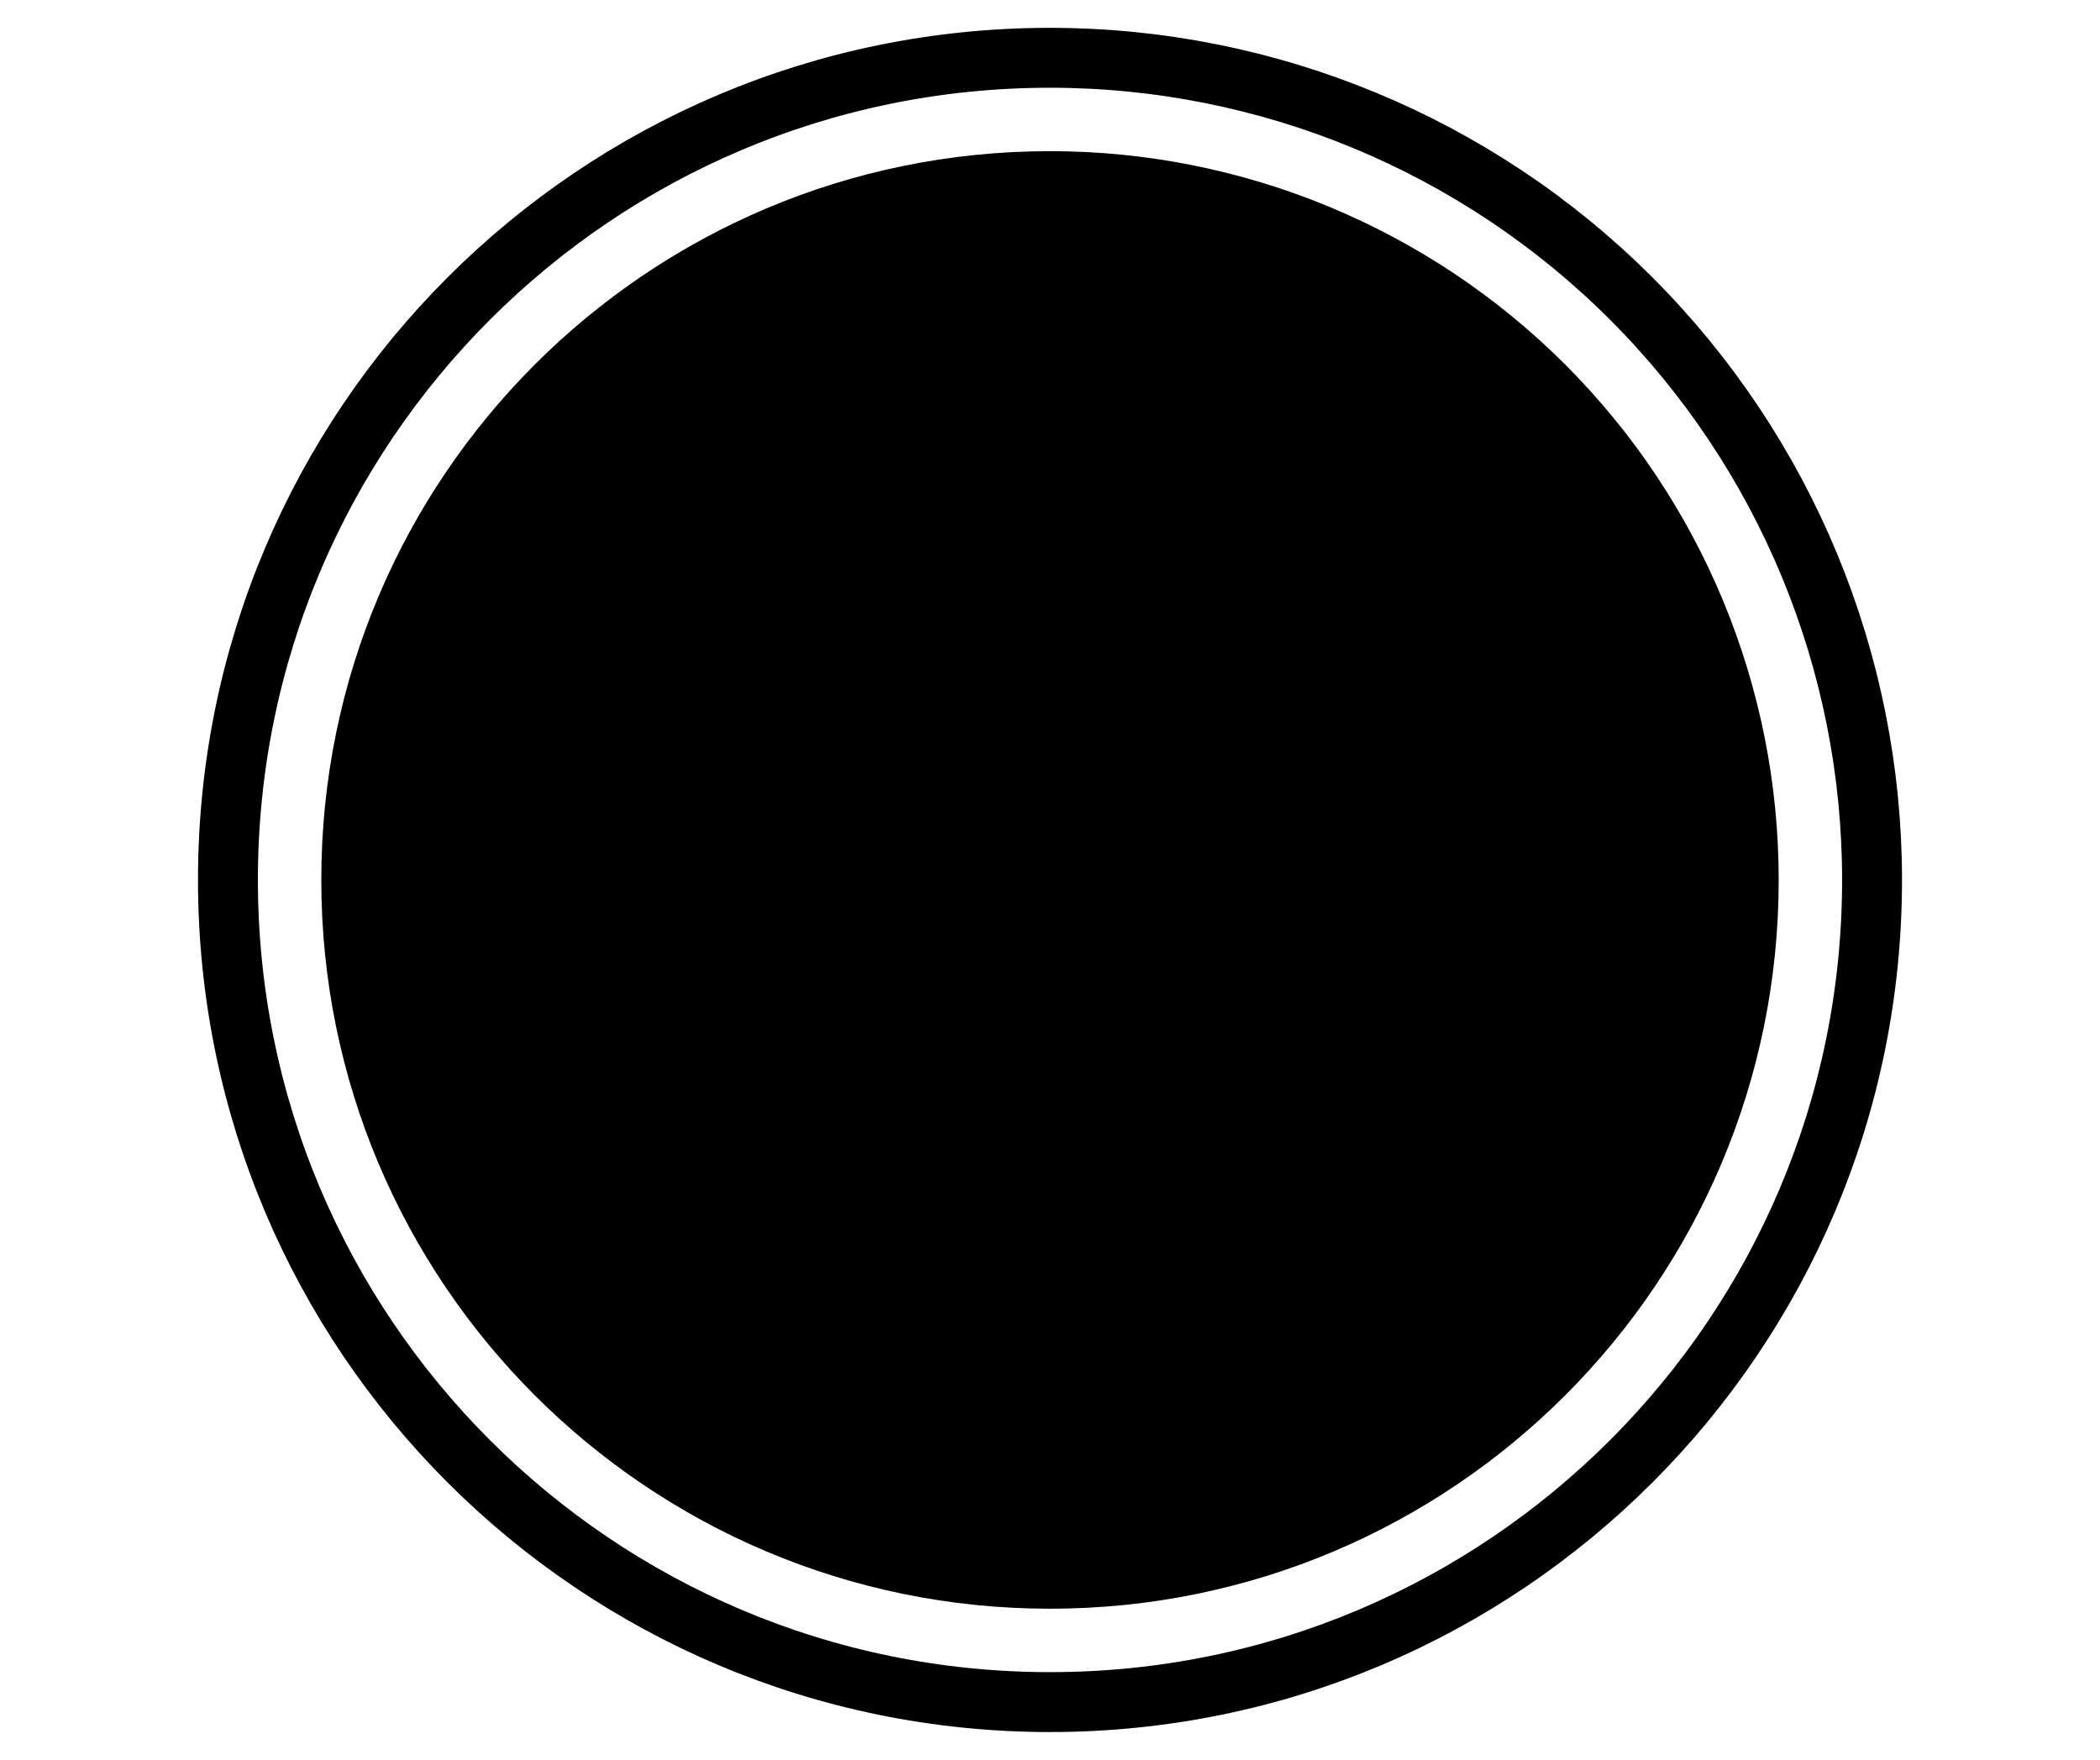
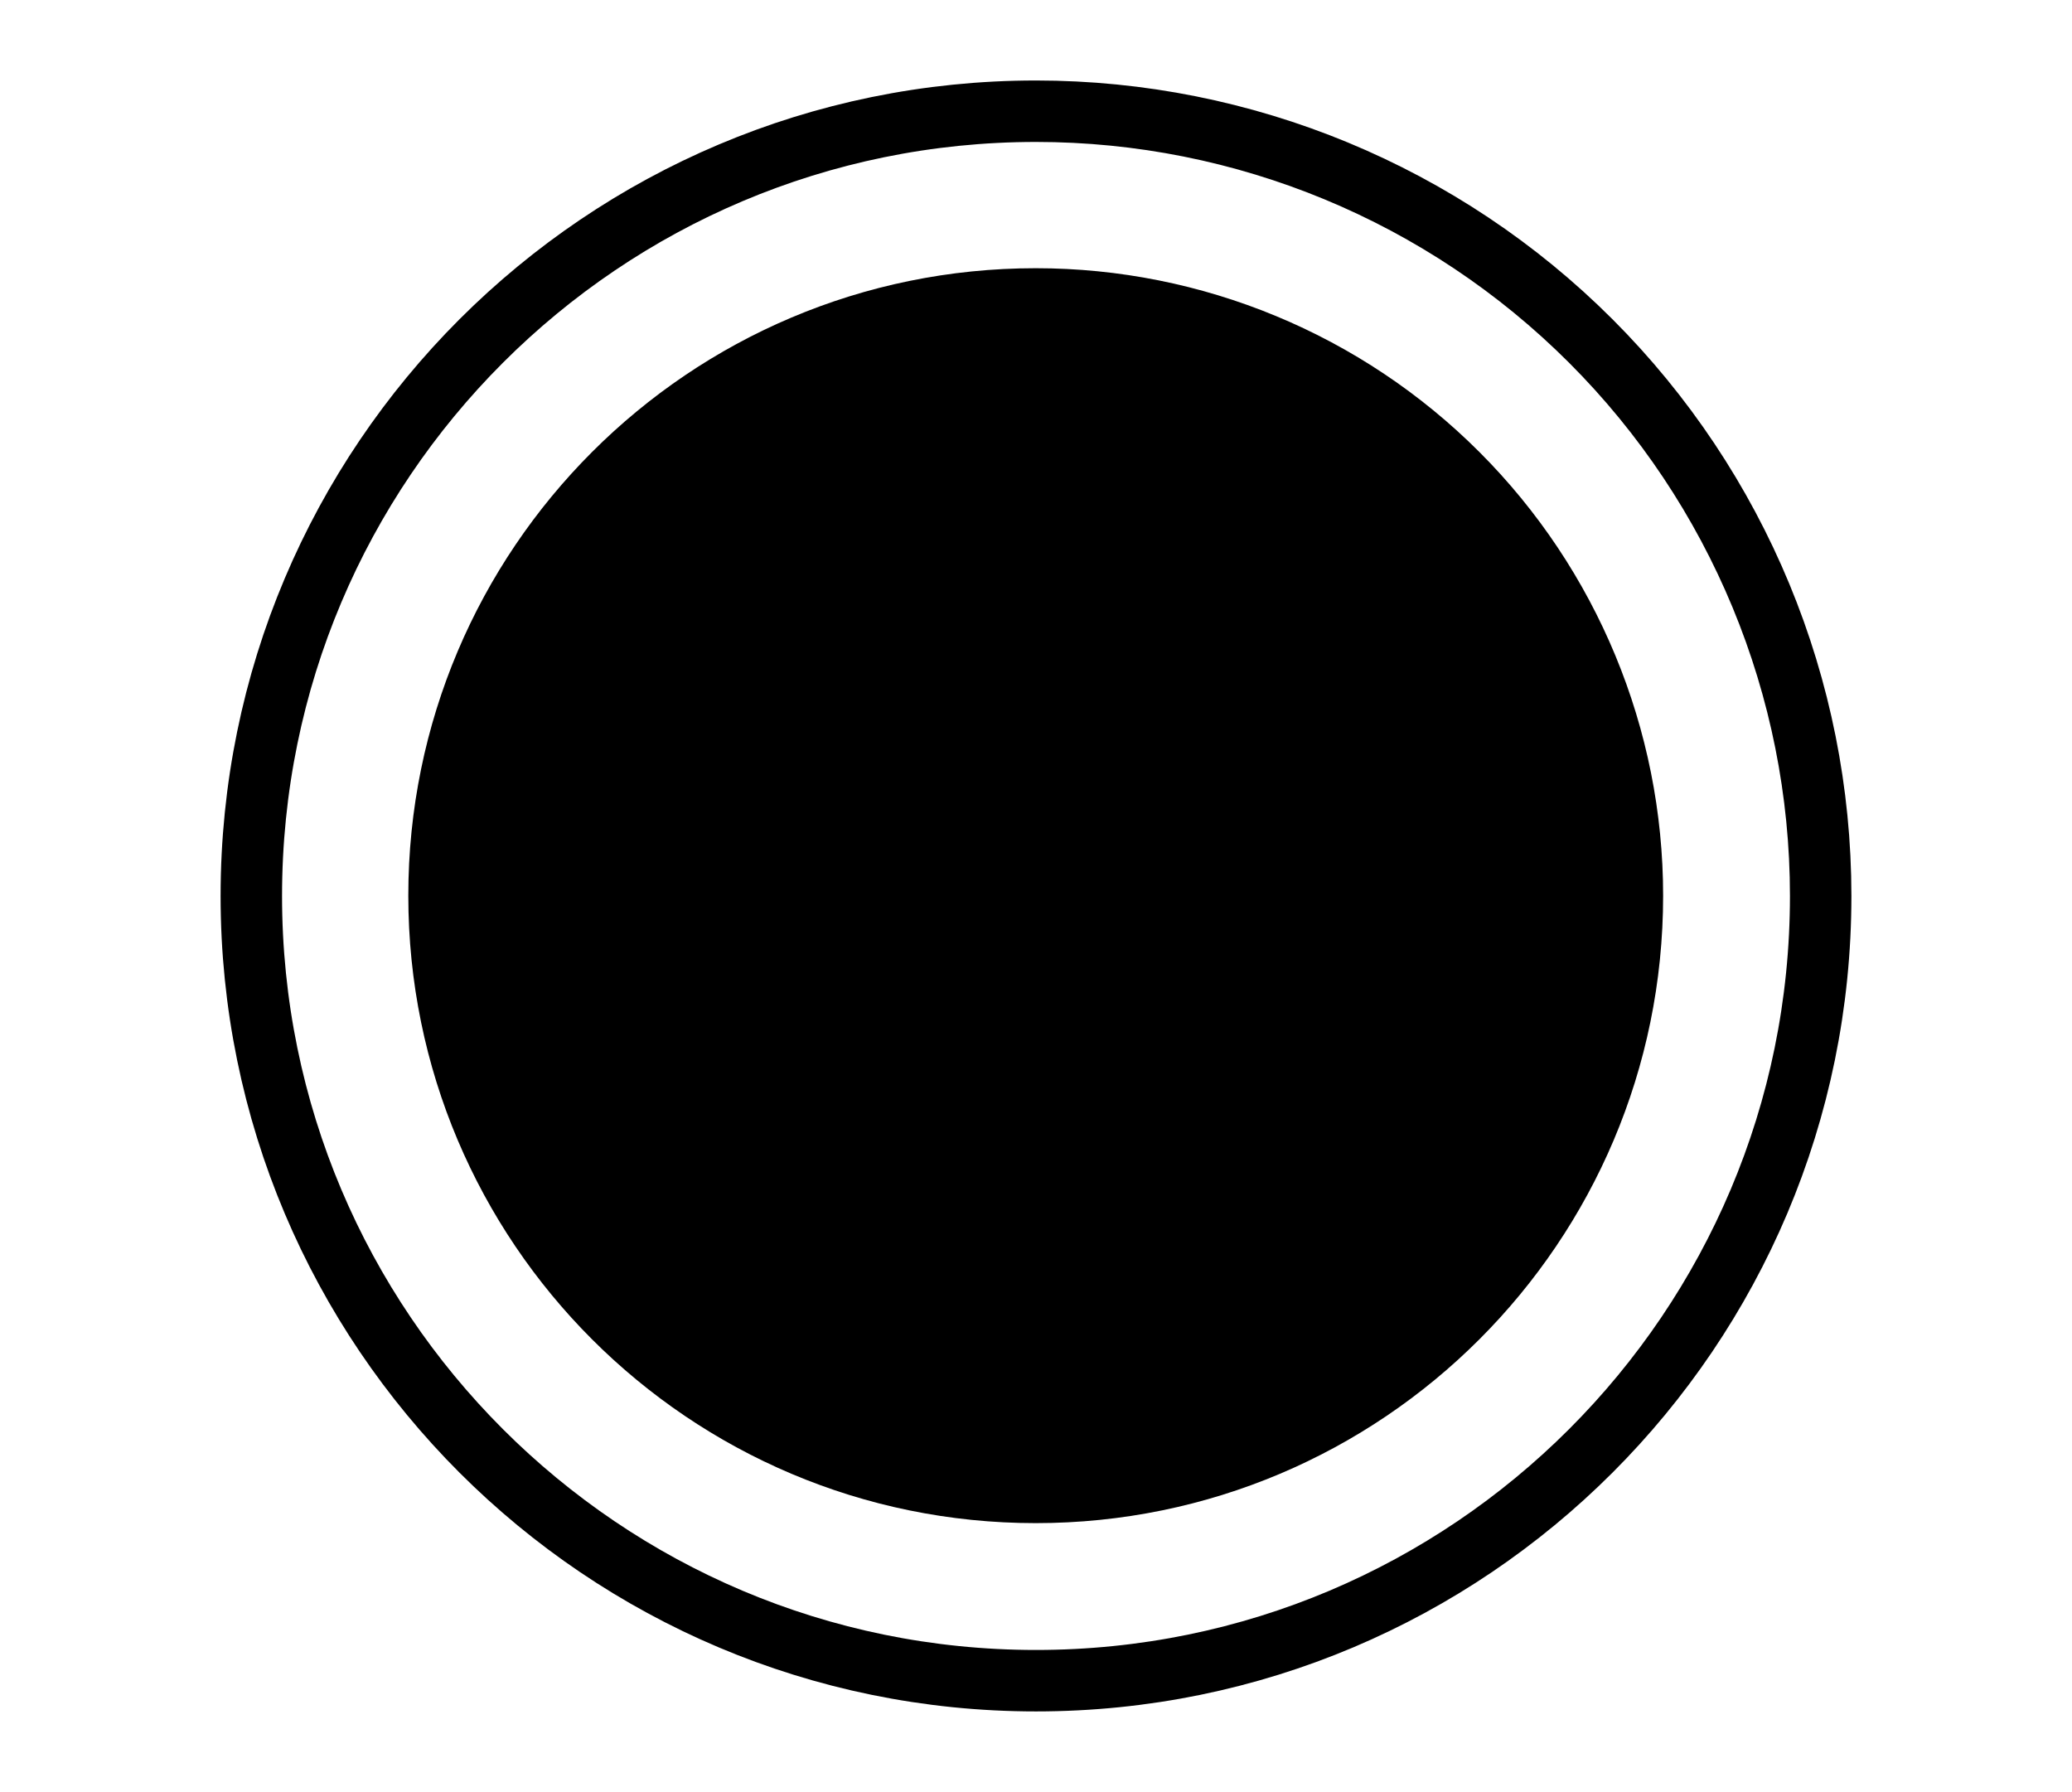
- <svg xmlns="http://www.w3.org/2000/svg" version="1.1" viewBox="0.0 0.0 841.36 705.008" fill="none" stroke="none" stroke-linecap="square" stroke-miterlimit="10">
+ <svg xmlns="http://www.w3.org/2000/svg" version="1.1" viewBox="0.0 0.0 809.181 699.745" fill="none" stroke="none" stroke-linecap="square" stroke-miterlimit="10">
  <clipPath id="p.0">
-     <path d="m0 0l841.36 0l0 705.008l-841.36 0l0 -705.008z" clip-rule="nonzero" />
+     <path d="m0 0l809.181 0l0 699.745l-809.181 0l0 -699.745z" clip-rule="nonzero" />
  </clipPath>
  <g clip-path="url(#p.0)">
-     <path fill="#000000" fill-opacity="0.0" d="m0 0l841.36 0l0 705.008l-841.36 0z" fill-rule="nonzero" />
-     <path fill="#000000" fill-opacity="0.0" d="m91.325 352.504l0 0c0 -181.897 147.457 -329.354 329.354 -329.354l0 0c87.35 0 171.123 34.7 232.889 96.466c61.766 61.766 96.466 145.538 96.466 232.889l0 0c0 181.897 -147.457 329.354 -329.354 329.354l0 0c-181.897 0 -329.354 -147.457 -329.354 -329.354z" fill-rule="nonzero" />
-     <path stroke="#000000" stroke-width="24.0" stroke-linejoin="round" stroke-linecap="butt" d="m91.325 352.504l0 0c0 -181.897 147.457 -329.354 329.354 -329.354l0 0c87.35 0 171.123 34.7 232.889 96.466c61.766 61.766 96.466 145.538 96.466 232.889l0 0c0 181.897 -147.457 329.354 -329.354 329.354l0 0c-181.897 0 -329.354 -147.457 -329.354 -329.354z" fill-rule="nonzero" />
-     <path fill="#000000" d="m140.727 352.504l0 0c0 -154.614 125.339 -279.953 279.953 -279.953l0 0c74.248 0 145.455 29.495 197.957 81.996c52.501 52.501 81.996 123.708 81.996 197.957l0 0c0 154.614 -125.339 279.953 -279.953 279.953l0 0c-154.614 0 -279.953 -125.339 -279.953 -279.953z" fill-rule="nonzero" />
-     <path stroke="#000000" stroke-width="24.0" stroke-linejoin="round" stroke-linecap="butt" d="m140.727 352.504l0 0c0 -154.614 125.339 -279.953 279.953 -279.953l0 0c74.248 0 145.455 29.495 197.957 81.996c52.501 52.501 81.996 123.708 81.996 197.957l0 0c0 154.614 -125.339 279.953 -279.953 279.953l0 0c-154.614 0 -279.953 -125.339 -279.953 -279.953z" fill-rule="nonzero" />
+     <path fill="#000000" fill-opacity="0.0" d="m0 0l809.181 0l0 699.745l-809.181 0z" fill-rule="nonzero" />
+     <path fill="#000000" fill-opacity="0.0" d="m98.15 349.873l0 0c0 -169.243 137.198 -306.441 306.441 -306.441l0 0c81.273 0 159.218 32.286 216.686 89.754c57.469 57.469 89.754 135.413 89.754 216.686l0 0c0 169.243 -137.198 306.441 -306.441 306.441l0 0c-169.243 0 -306.441 -137.198 -306.441 -306.441z" fill-rule="nonzero" />
+     <path stroke="#000000" stroke-width="24.0" stroke-linejoin="round" stroke-linecap="butt" d="m98.15 349.873l0 0c0 -169.243 137.198 -306.441 306.441 -306.441l0 0c81.273 0 159.218 32.286 216.686 89.754c57.469 57.469 89.754 135.413 89.754 216.686l0 0c0 169.243 -137.198 306.441 -306.441 306.441l0 0c-169.243 0 -306.441 -137.198 -306.441 -306.441z" fill-rule="nonzero" />
+     <path fill="#000000" d="m171.457 349.761l0 0c0 -128.695 104.328 -233.024 233.024 -233.024l0 0c61.802 0 121.072 24.551 164.773 68.251c43.7 43.7 68.251 102.971 68.251 164.773l0 0c0 128.695 -104.328 233.024 -233.024 233.024l0 0c-128.695 0 -233.024 -104.328 -233.024 -233.024z" fill-rule="nonzero" />
+     <path stroke="#000000" stroke-width="24.0" stroke-linejoin="round" stroke-linecap="butt" d="m171.457 349.761l0 0c0 -128.695 104.328 -233.024 233.024 -233.024l0 0c61.802 0 121.072 24.551 164.773 68.251c43.7 43.7 68.251 102.971 68.251 164.773l0 0c0 128.695 -104.328 233.024 -233.024 233.024l0 0c-128.695 0 -233.024 -104.328 -233.024 -233.024z" fill-rule="nonzero" />
  </g>
</svg>
